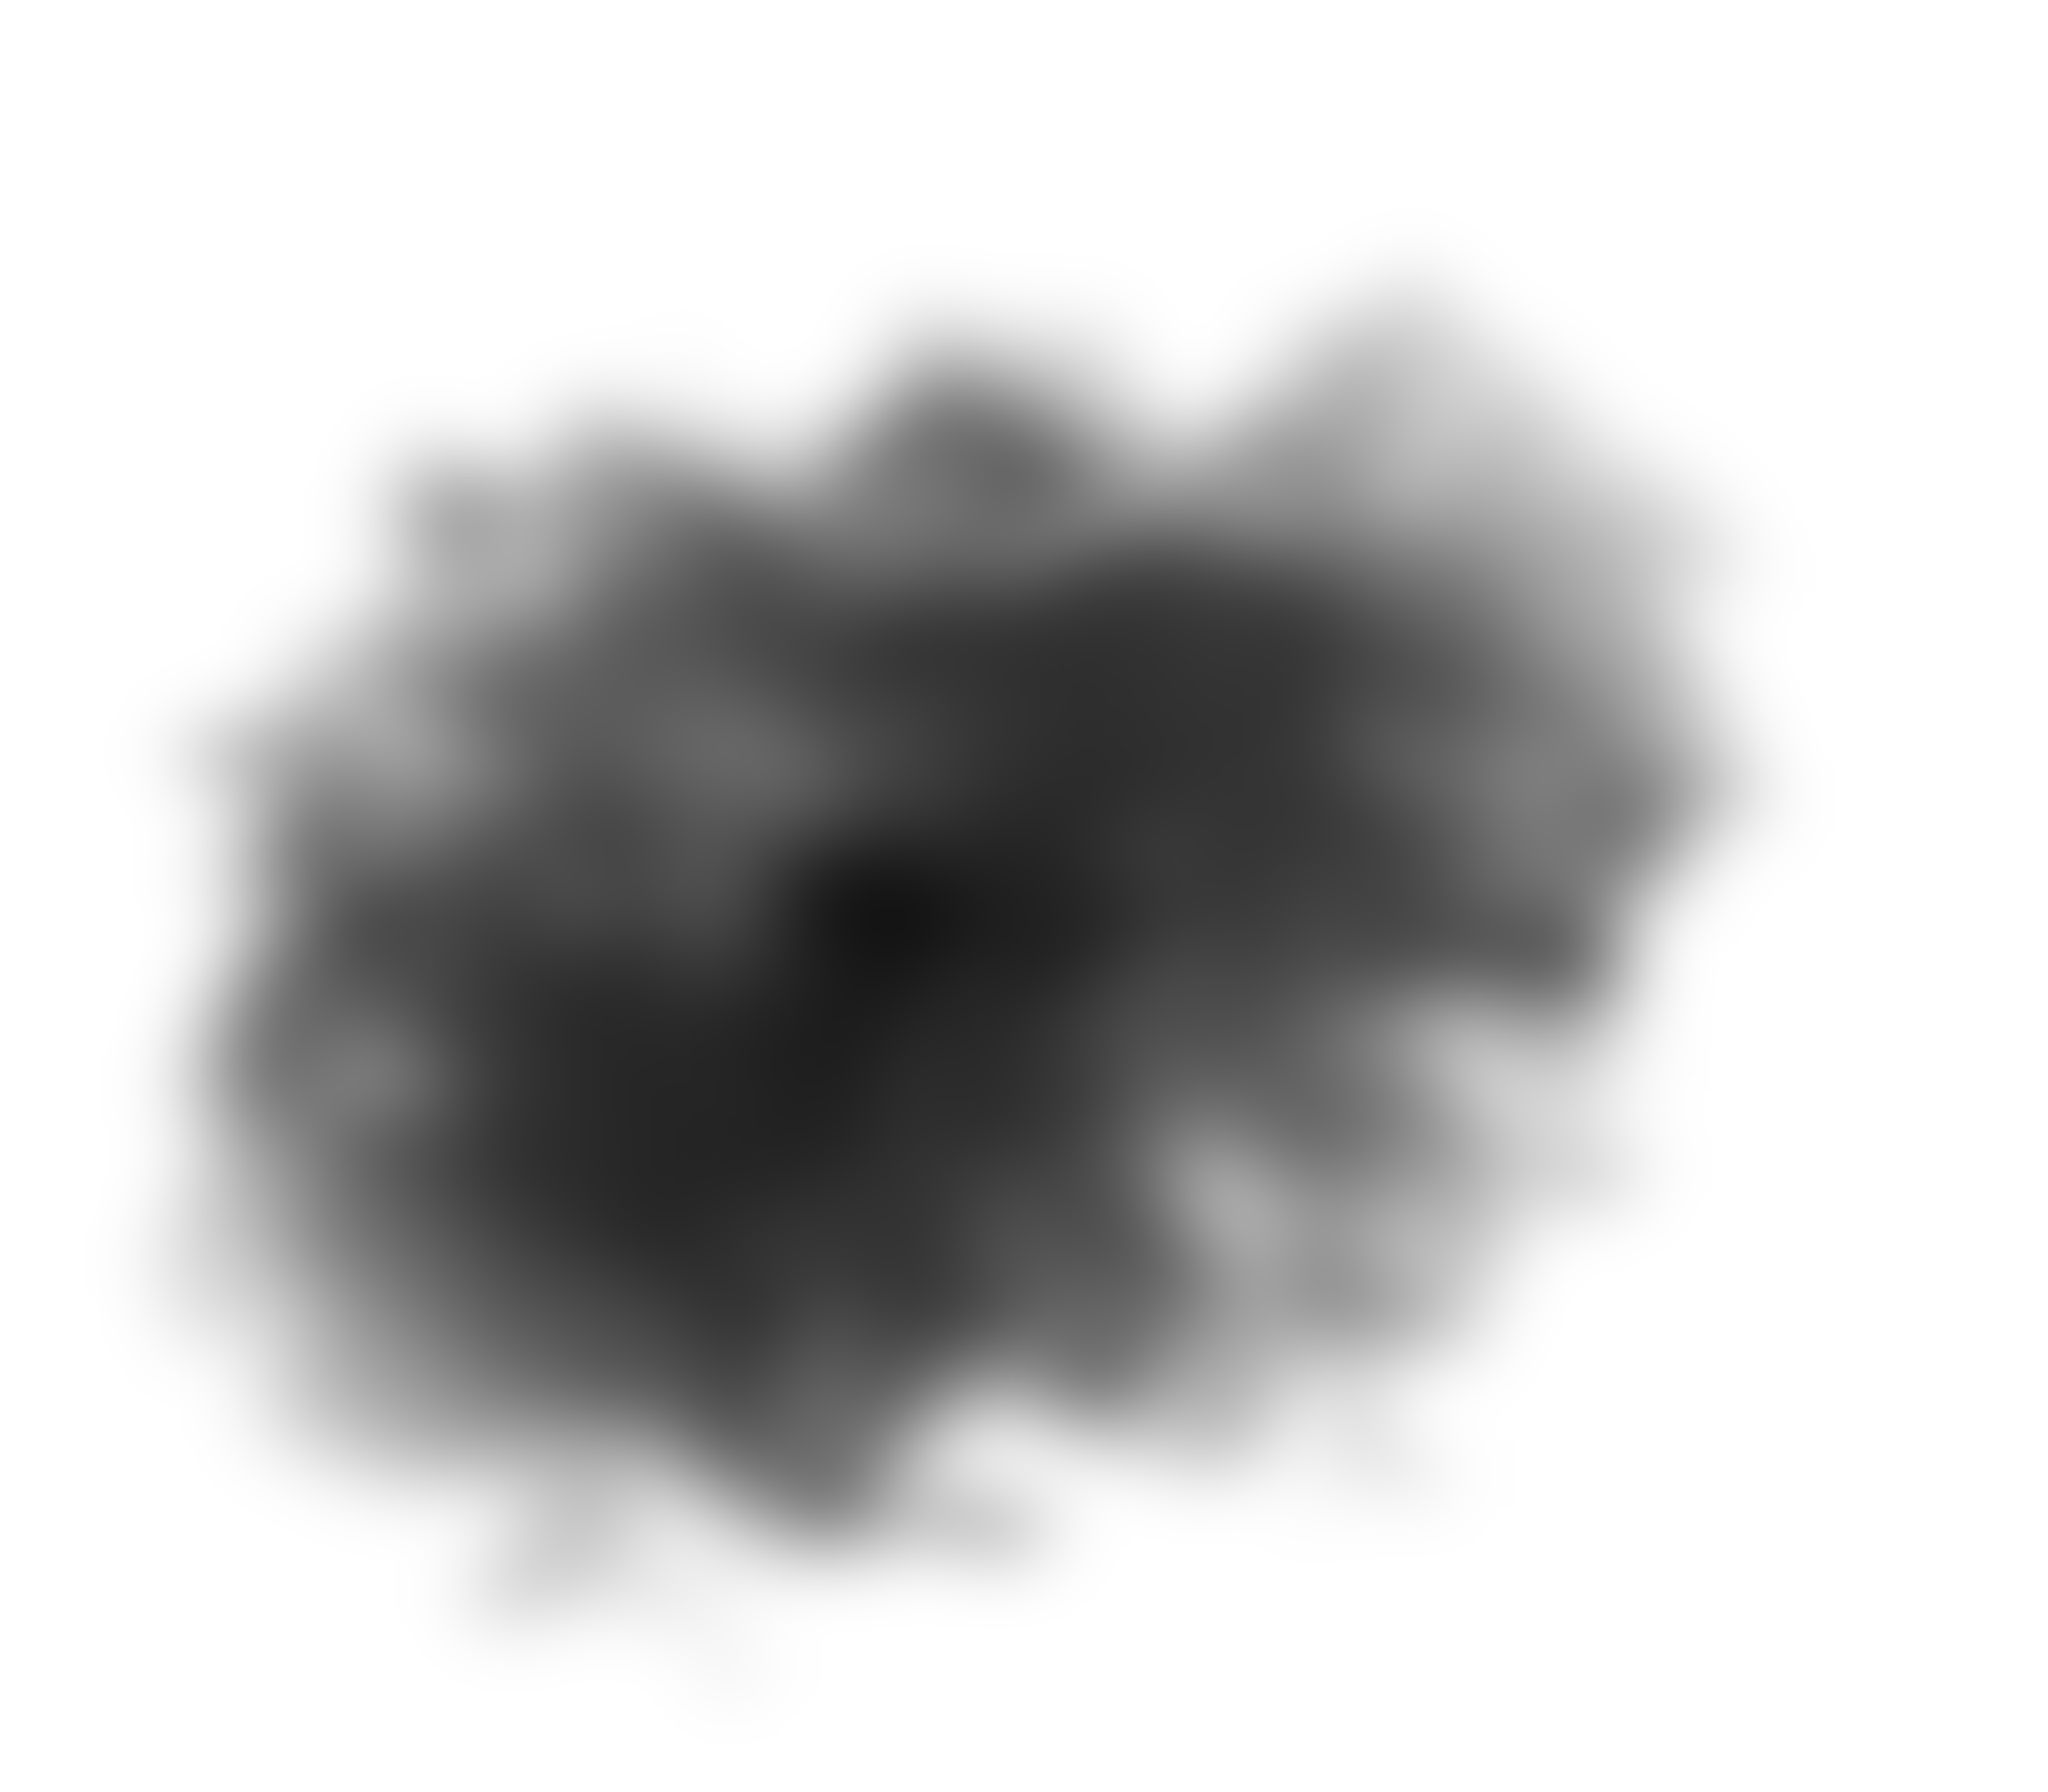
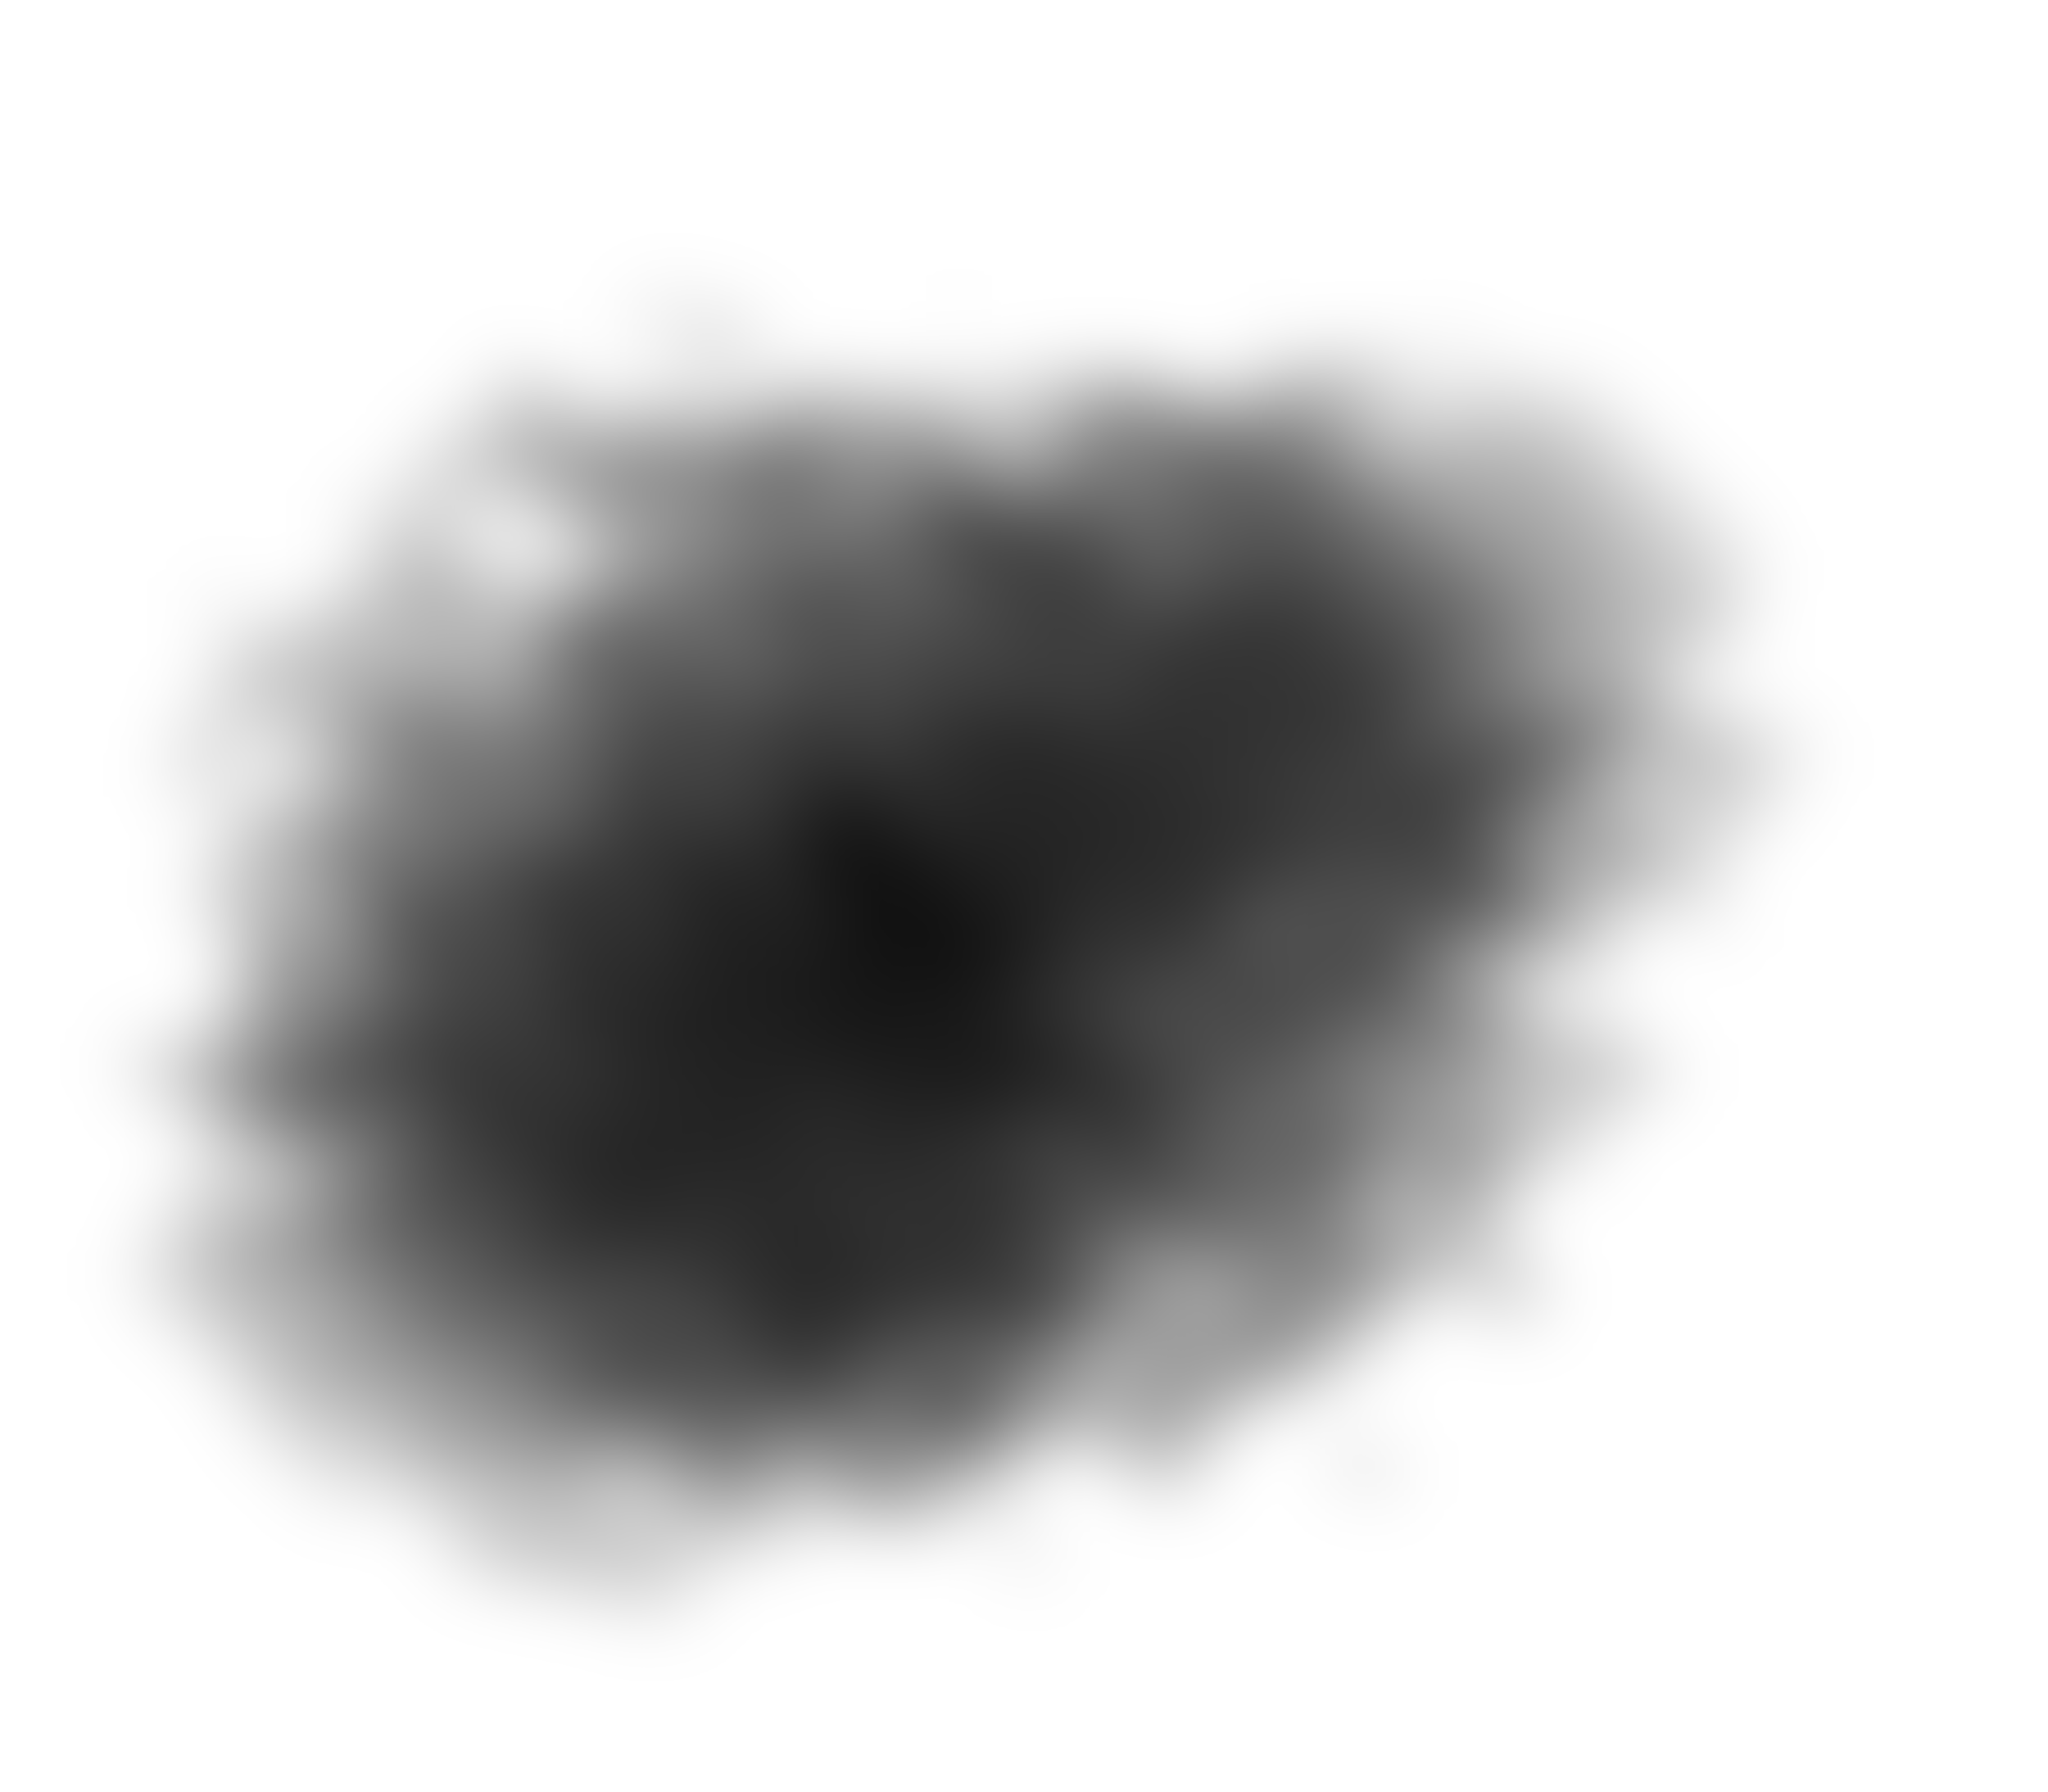
<svg xmlns="http://www.w3.org/2000/svg" viewBox="0 0 800 700">
  <defs>
    <filter id="w" x="-20%" y="-20%" width="140%" height="140%">
-       <feTurbulence type="fractalNoise" baseFrequency=".012 .018" numOctaves="4" seed="3" result="n" />
-       <feDisplacementMap in="SourceGraphic" in2="n" scale="150" result="d" />
+       <feTurbulence type="fractalNoise" baseFrequency=".017 .025" numOctaves="3" seed="3" result="n" />
+       <feDisplacementMap in="SourceGraphic" in2="n" scale="100" result="d" />
      <feGaussianBlur in="d" stdDeviation="14" />
    </filter>
    <radialGradient id="r">
      <stop offset="0" stop-color="#000" stop-opacity=".95" />
      <stop offset=".7" stop-color="#000" stop-opacity=".55" />
      <stop offset="1" stop-color="#000" stop-opacity=".1" />
    </radialGradient>
  </defs>
  <g filter="url(#w)">
    <ellipse cx="360" cy="360" rx="280" ry="230" fill="url(#r)" opacity="1" />
    <ellipse cx="250" cy="470" rx="190" ry="150" fill="url(#r)" opacity="0.7" />
    <ellipse cx="520" cy="260" rx="170" ry="130" fill="url(#r)" opacity="0.6" />
  </g>
</svg>
